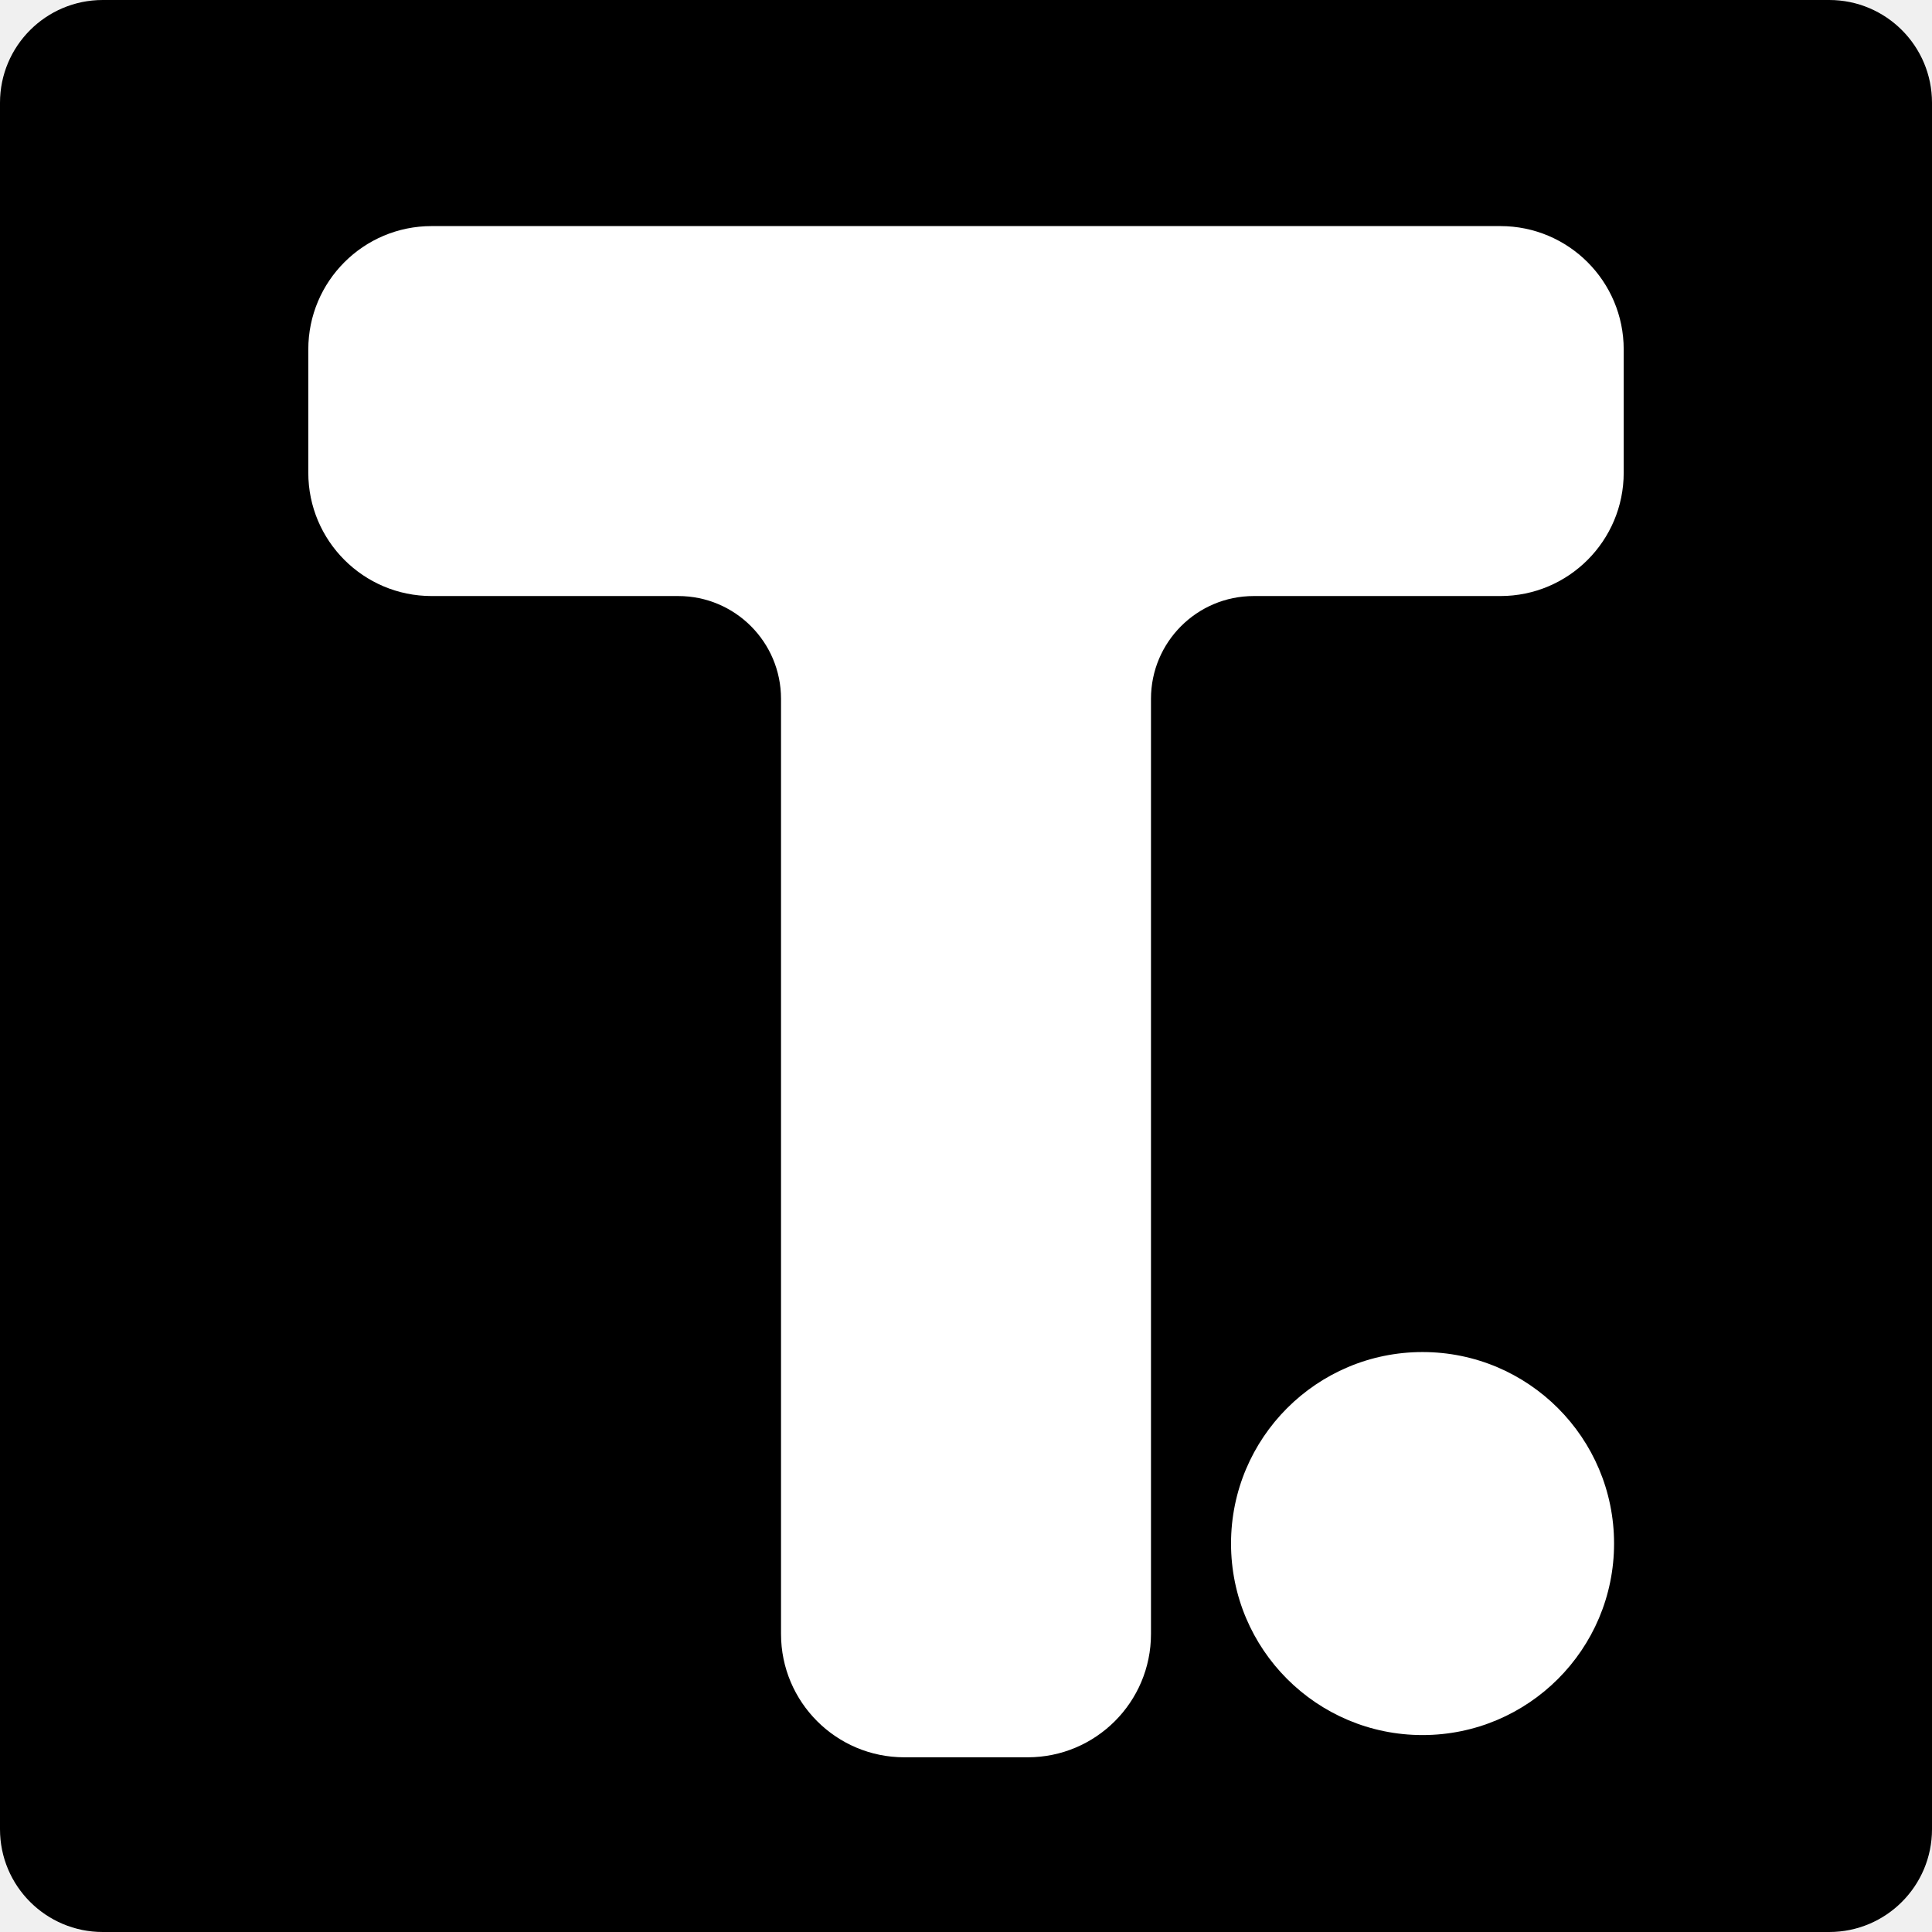
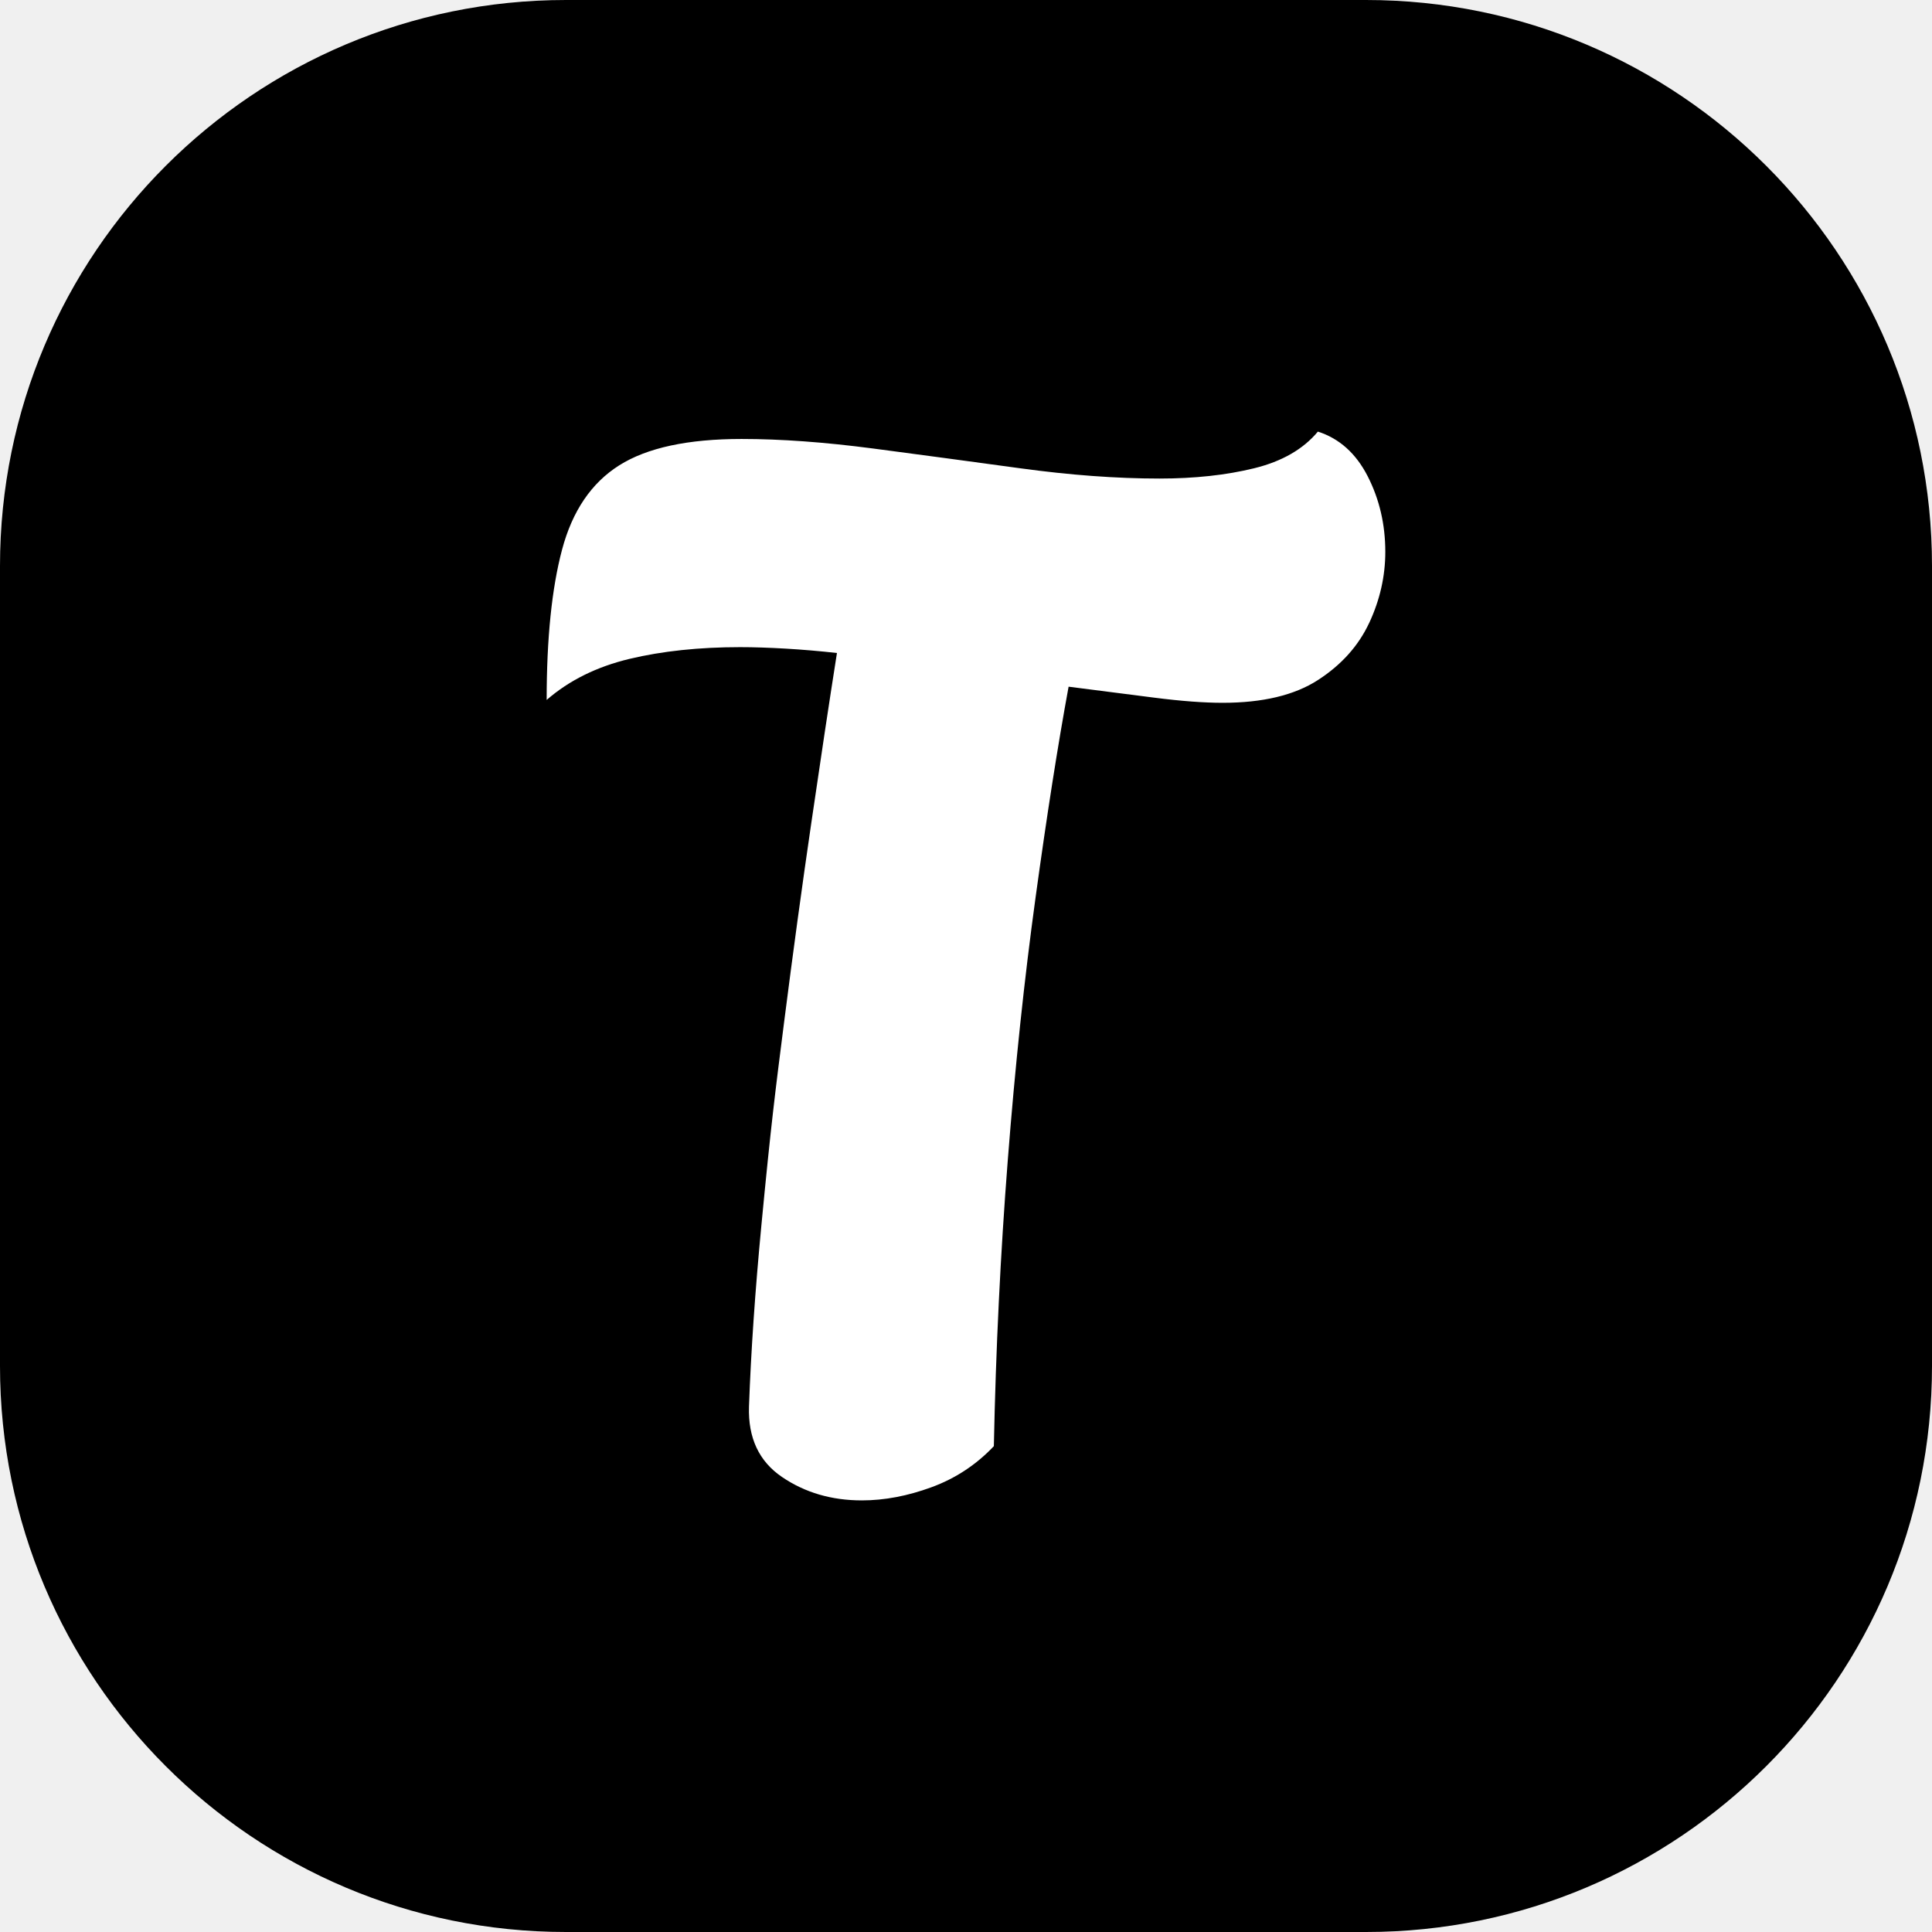
- <svg xmlns="http://www.w3.org/2000/svg" version="1.1" width="512" height="512" x="0" y="0" viewBox="0 0 94 94" style="enable-background:new 0 0 512 512" xml:space="preserve" class="">
+ <svg xmlns="http://www.w3.org/2000/svg" version="1.1" width="512" height="512" viewBox="0 0 512 512">
  <g>
-     <path d="M89 0H5a5 5 0 0 0-5 5v84a5 5 0 0 0 5 5h84a5 5 0 0 0 5-5V5a5 5 0 0 0-5-5Z" fill="#000000" />
-     <path d="M21 11H73a6 6 0 0 1 6 6V23a6 6 0 0 1-6 6H61a5 5 0 0 0-5 5V79.5a6 6 0 0 1-6 6H44a6 6 0 0 1-6-6V34a5 5 0 0 0-5-5H21a6 6 0 0 1-6-6V17a6 6 0 0 1 6-6Z M69.211 84.418c-5.145 0-9.316-4.172-9.316-9.318s4.172-9.317 9.316-9.317c5.148 0 9.32 4.172 9.32 9.317s-4.172 9.318-9.32 9.318Z" fill="#FFFFFF" />
+     <path d="M362 0H150C67.16 0 0 67.16 0 150v212c0 82.84 67.16 150 150 150h212c82.84 0 150-67.16 150-150V150C512 67.16 444.84 0 362 0Z" fill="#000000" />
+     <path d="M362.85 165.08c-2.85 6.09-7.38 11.14-13.6 15.15-6.22 4.02-14.64 6.02-25.26 6.02-4.92 0-10.95-.45-18.07-1.36-7.13-.91-14.7-1.88-22.73-2.91-2.86 15.54-5.77 34.13-8.74 55.76-2.98 21.63-5.44 44.88-7.38 69.74-1.94 24.87-3.17 50.12-3.69 75.77-4.66 4.92-10.17 8.55-16.52 10.88s-12.5 3.49-18.46 3.49c-8.03 0-15.09-2.07-21.17-6.21-6.09-4.14-9-10.36-8.74-18.65q.78-21.765 3.3-48.18c2.52-26.415 3.69-35.55 6.02-53.81s4.72-35.81 7.19-52.65c2.46-16.84 4.72-31.86 6.8-45.07-4.66-.52-9.2-.9-13.6-1.16-4.41-.25-8.42-.39-12.04-.39-10.88 0-20.66 1.04-29.34 3.11-8.68 2.08-15.99 5.7-21.95 10.88 0-16.32 1.36-29.59 4.08-39.83 2.72-10.23 7.77-17.68 15.15-22.34s18.2-6.99 32.44-6.99c10.36 0 21.95.84 34.78 2.52 12.82 1.69 25.84 3.44 39.05 5.25s25.51 2.72 36.91 2.72c9.32 0 17.68-.91 25.06-2.72s13.02-5.05 16.91-9.72c5.69 1.82 10.1 5.77 13.21 11.85 3.11 6.09 4.66 12.76 4.66 20.01 0 6.48-1.43 12.76-4.27 18.85z" fill="#FFFFFF" />
  </g>
</svg>
